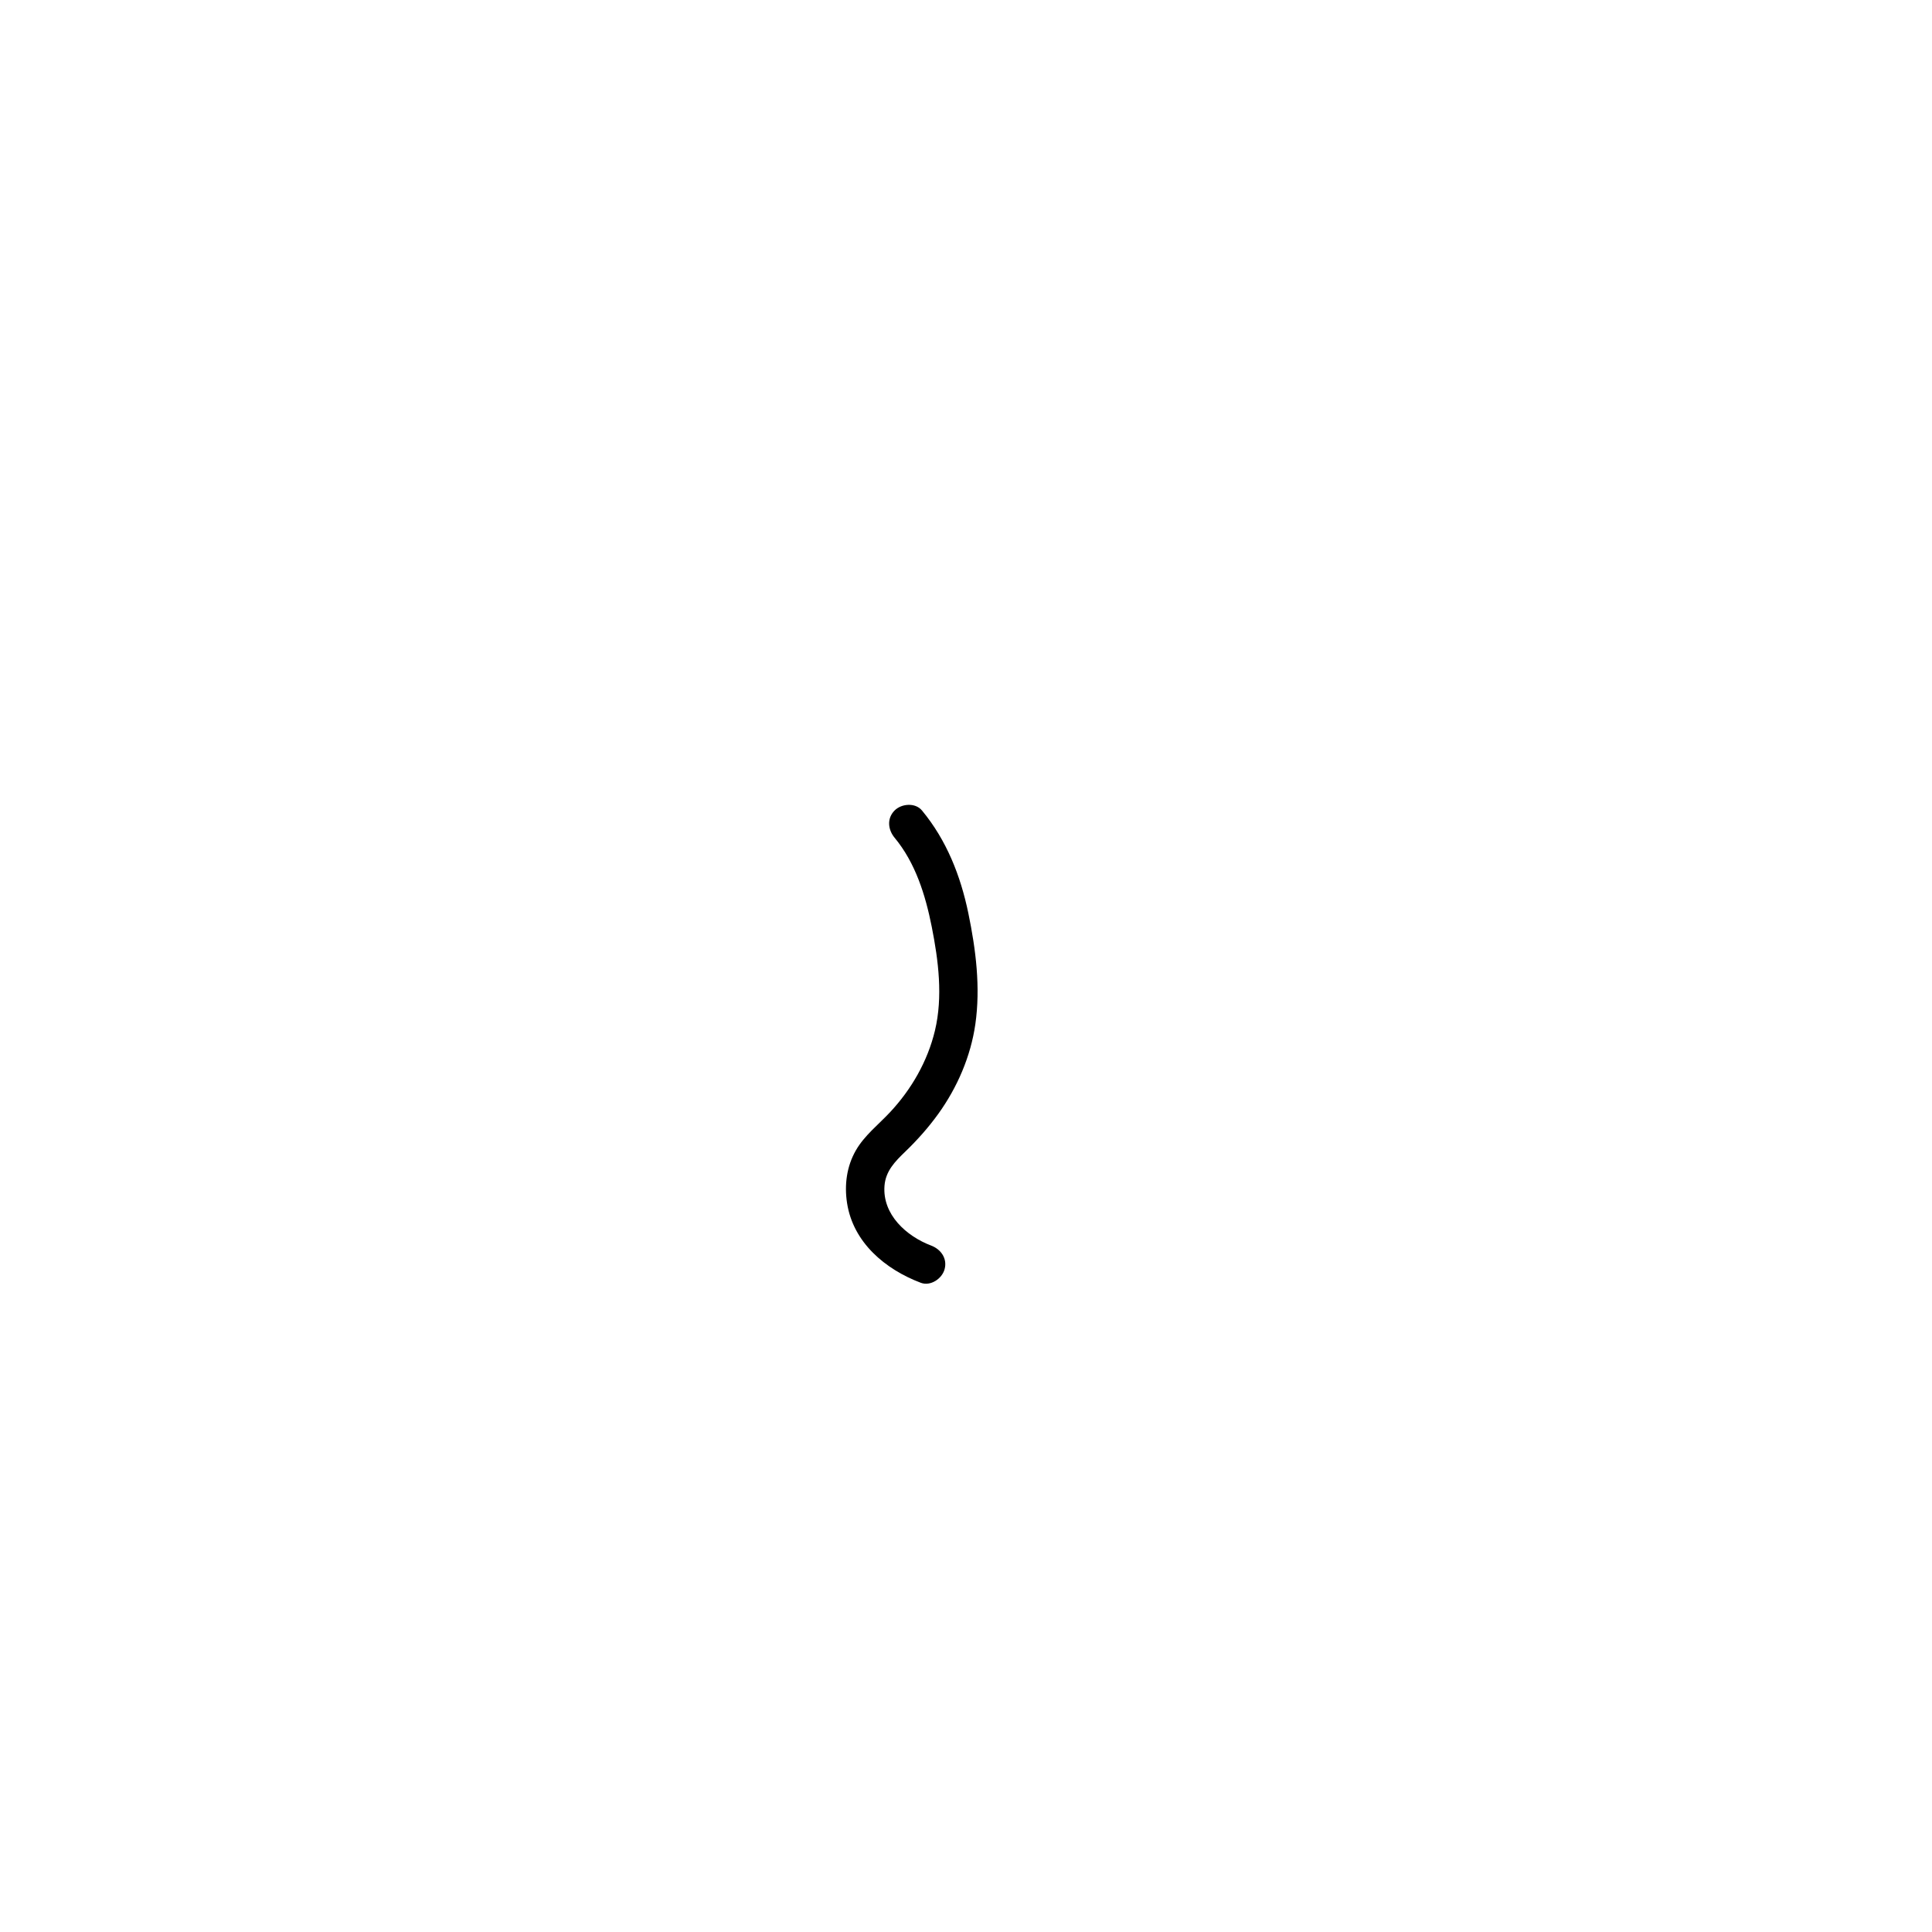
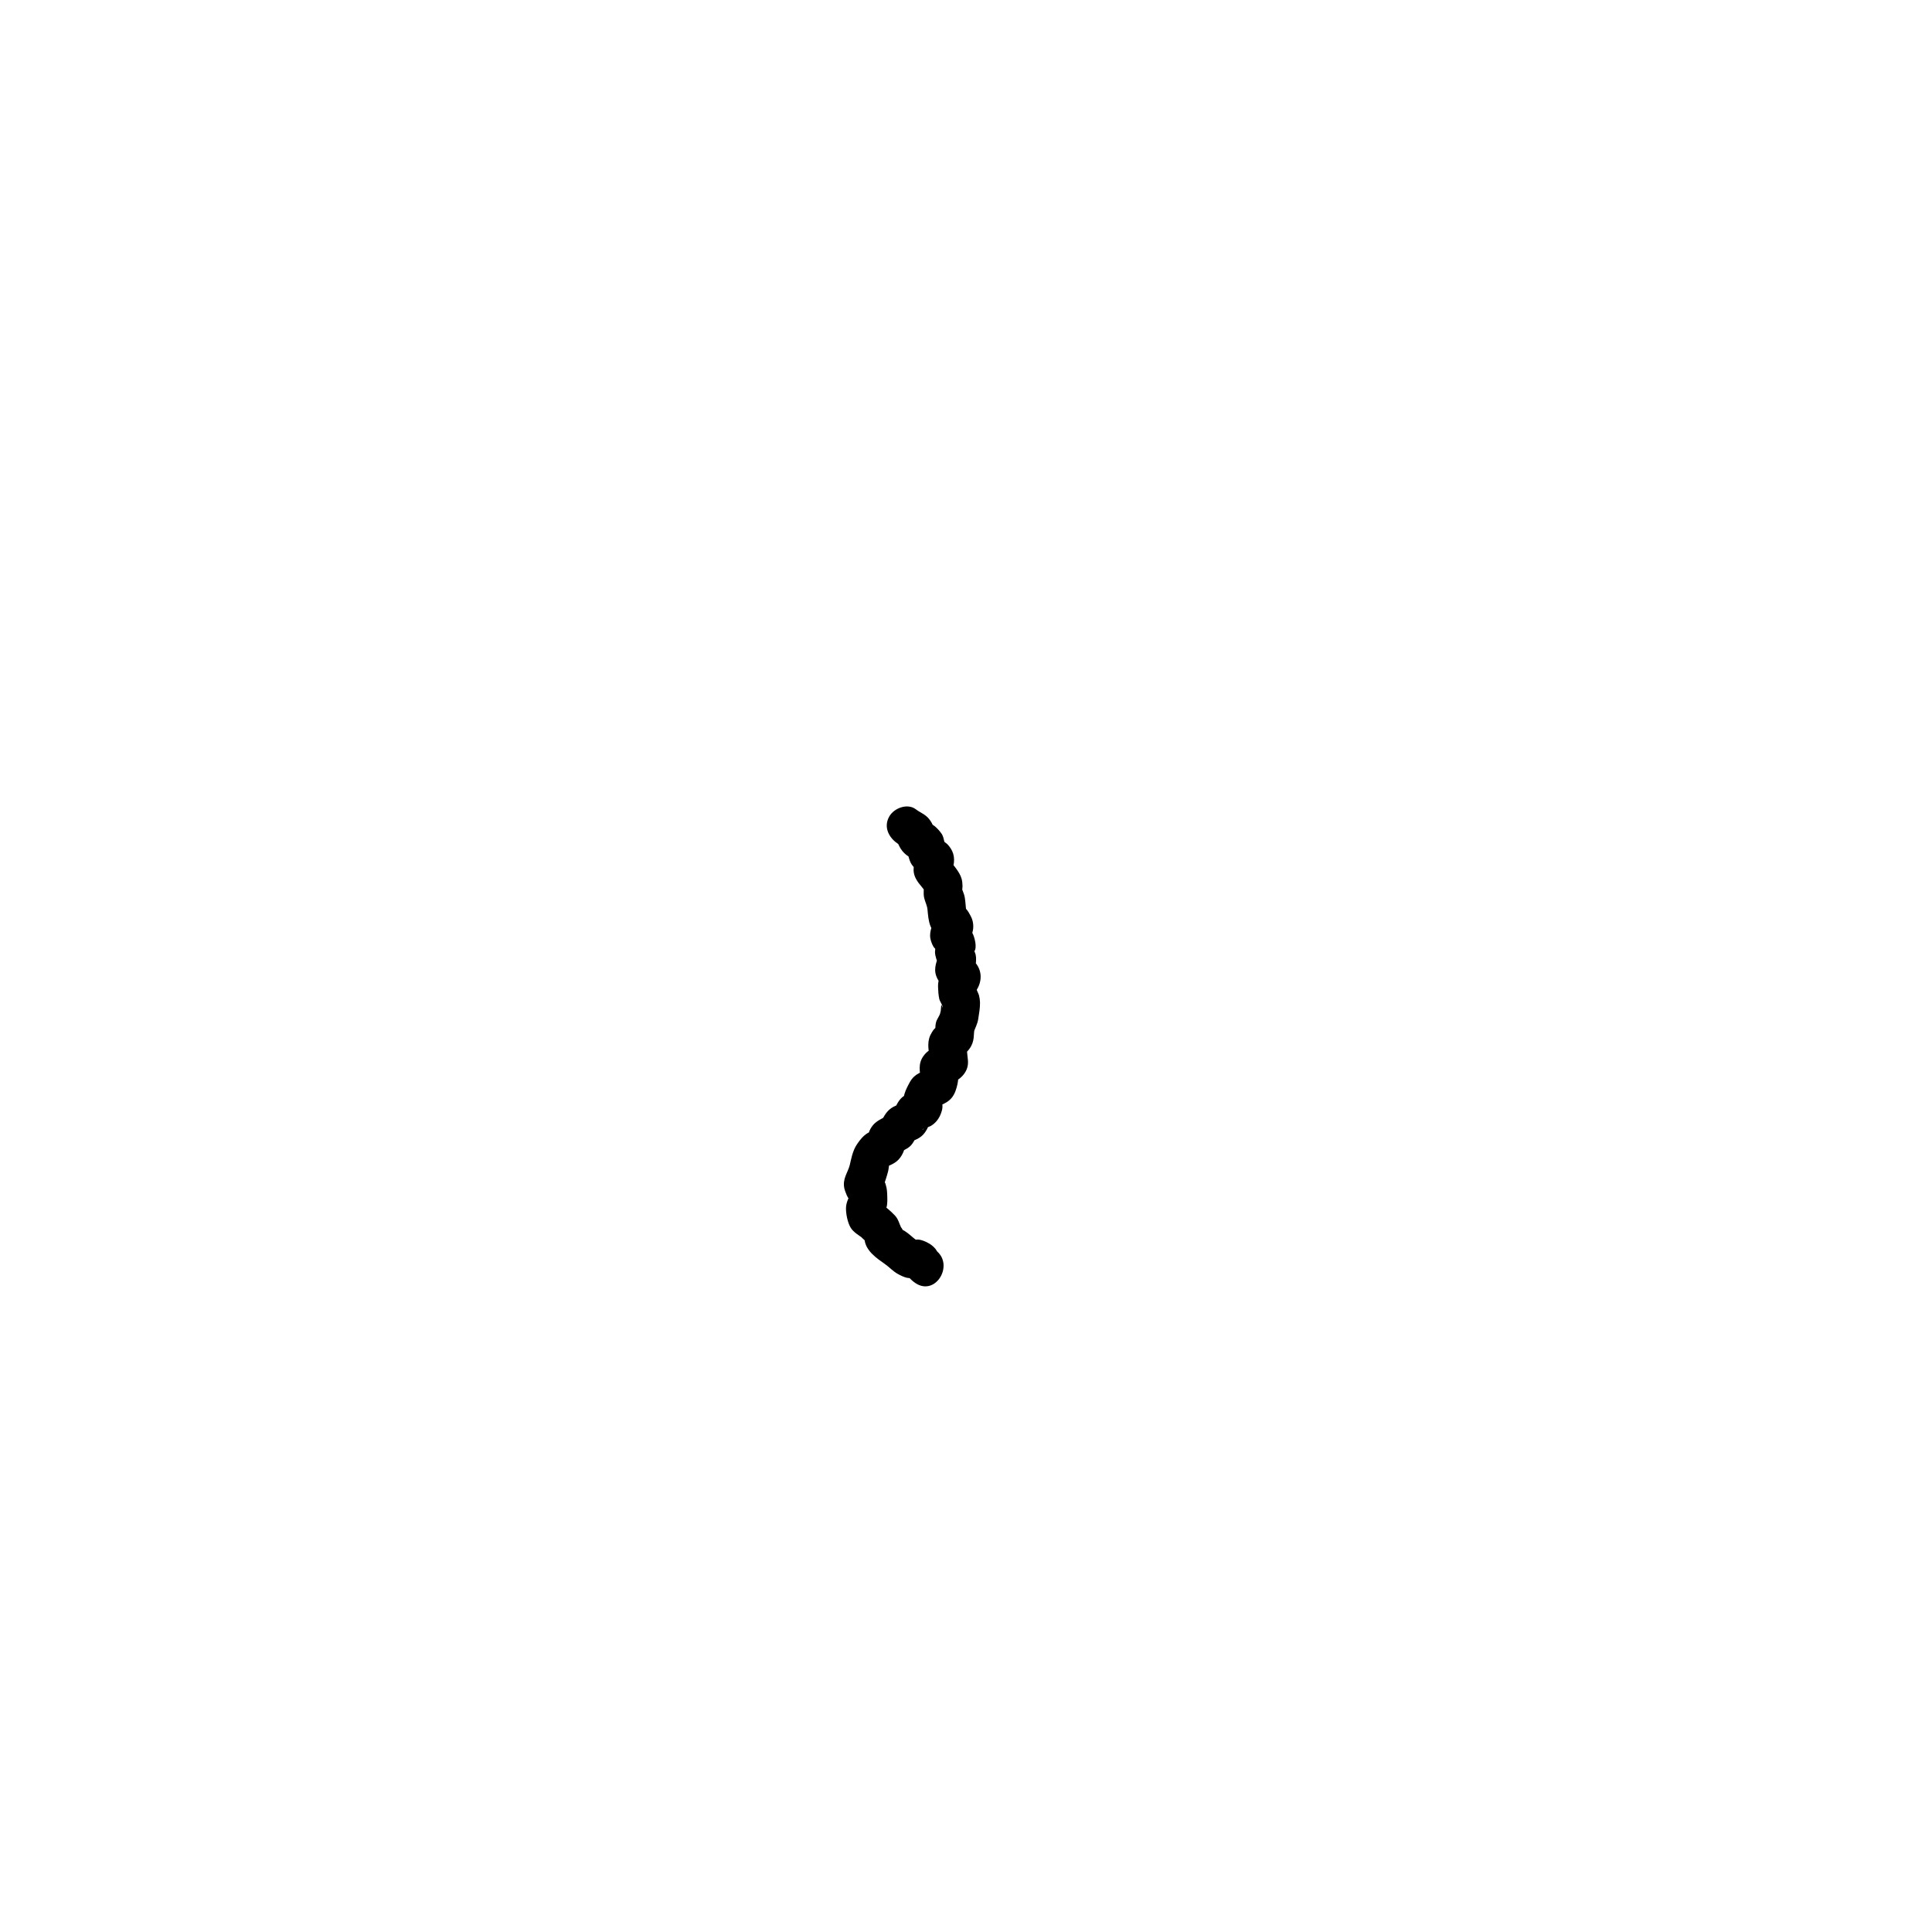
<svg xmlns="http://www.w3.org/2000/svg" id="_レイヤー_2" data-name="レイヤー 2" viewBox="0 0 1000 1000">
-   <path d="M463.06,433.63c10.8,13.03,15.95,29.69,19.2,46.02,3.47,17.47,5.86,36.26,1.66,53.8-3.8,15.86-12.14,30.36-23.24,42.24-6.01,6.43-13.22,11.99-17.68,19.73-4.78,8.3-6.02,17.95-4.56,27.31,3.17,20.42,19.77,34.29,38.17,41.24,5.05,1.91,10.96-2.12,12.3-6.98,1.54-5.62-1.91-10.38-6.98-12.3-12.79-4.83-25.24-16.04-24.12-30.88.58-7.7,5.48-12.64,10.76-17.73,6.25-6.03,11.95-12.43,17.04-19.48,9.86-13.67,16.83-29.79,19.23-46.51,2.73-19.07.26-38.62-3.62-57.37-4.01-19.42-11.28-37.86-24.02-53.23-3.45-4.16-10.57-3.57-14.14,0-4.12,4.12-3.46,9.97,0,14.14h0Z" />
+   <path d="M463.99,436.13c.42.43.92.75,1.48.95,1.45.77,1.07-.02-1.14-2.38-.31.79,1.42,3.81,1.84,4.52.98,1.64,2.64,3.25,4.27,4.22.38.23,2.69,1.72,1.46.48l-2.57-4.41c.46,1.39,1.01,5.78,2.65,8.07,1,1.4,1.92,2.27,3.42,3.27.46.31,2.3,2.01,1.31.81l-2.57-4.41.11.77v-5.32c-1.01,4.37-2.48,7.87-.09,12.28,1.74,3.2,3.68,4.32,5.32,7.56l-1.37-5.05c.27,2.5-.36,4.84.27,7.38.55,2.23,1.5,3.78,1.7,6.02.26,2.75.48,5.72,1.46,8.28.58,1.51,1.39,2.86,2.49,4.05.33.36,1.94,2.49,1.24,1.07-.34-2.57-.67-5.14-1.01-7.71.64-1.07.57-1.04-.22.1-.45.52-.83,1.09-1.14,1.71-.94,1.71-1.48,3.88-1.48,5.82s.76,4.14,1.79,5.89c-.06-.1,3.67,4.53,2.98,3.14l-1.37-5.05c-.08-.79-.22-.53-.43.76-.22,1.25-.37,2.51-.44,3.77.07,2.52,1.09,4.53,1.74,6.88v-5.32c-.55,3.2-2.69,6.64-1.04,11.04.63,1.67,1.46,2.98,2.76,4.26.73.71,1.53,1.34,2.39,1.9,1.5,1.14,1.26.84-.72-.89-.34-2.57-.67-5.14-1.01-7.71.4-1.75-1.36,2.06-1.51,2.42-.75,1.78-1.08,3.5-1.03,5.46s.21,4.35.64,6.28c.32,1.46,1.89,3.29,1.77,4.6-.56-1.65-.83-1.86-.81-.63-.07.73-.13,1.47-.2,2.2-.08.52-.62,2.31-.33,1.45-.51,1.5-1.7,2.89-2.11,4.5-.61,2.42-.24,4.82-.43,7.26l1.37-5.05c2.03-1.95,1.82-1.89-.65.16-.98.73-1.78,1.64-2.39,2.73-1.27,1.99-1.87,4.04-1.9,6.42-.04,3.3.86,6.48.58,9.14.98-2.36,1.95-4.71,2.93-7.07,2.72-1.33,3.18-1.68,1.38-1.07-1.13.36-2.24.79-3.31,1.32-1.65.88-2.91,1.98-4,3.46-3.03,4.12-2.03,8.31-1.23,12.96v-5.32c-.31,1.8-.92,3.63-1.56,5.34l2.57-4.41-.57.54,4.41-2.57c-4.31,1.77-8.22,2.53-10.71,7.03-1.05,1.89-2.23,4.11-2.82,6.18-.33,1.17-.47,2.45-.5,3.66-.01.61-.34,2.42.14,1.07l2.57-4.41-.72.59,4.41-2.57c-2.51,1.02-5.06,1.65-7.16,3.47-2.33,2.02-3.43,5.32-4.48,7.09l3.59-3.59c1.18-.84-.84.23-1.39.42-1.55.53-2.92,1.25-4.17,2.3-2.33,1.96-3.17,4.43-4.9,6.78l3.59-3.59c-1.95,1.31-5.27,2.51-7.23,4.89-1.09,1.33-1.77,2.52-2.32,4.23-.12.36-1.13,3.04-.34,1.71l3.59-3.59c-.83.6-2.16.83-3.78,1.83-2.27,1.39-3.82,3.37-5.32,5.52-2.54,3.66-3.17,8.06-3.93,11.09-.97,3.86-3.93,7.09-2.74,12.18.26,1.1,1.85,5.8,3.36,6.14-1.03-3.57-1.42-4.13-1.17-1.7.2.77.21,1.53.05,2.3l1.37-5.05c-1.28,2.81-2.79,5.29-2.8,8.49-.01,2.99.84,7.29,2.38,9.91,1.39,2.38,4.6,4.24,5.82,5.12-.83-.6,1.14,1.17,1.31,1.32,2.35,2.01,2.66,2.13.93.35-1.13-1.61-1.39-1.65-.77-.11.84,5.6,6.46,9.38,10.5,12.21,2.29,1.61,4.1,3.72,6.64,5.11,1.51.83,3.04,1.59,4.72,2l2.66.36c1.89.13,1.61-.07-.84-.59l-3.59-3.59c1.95,2.54,3.43,4.7,6.14,6.53,10.69,7.23,20.71-10.09,10.09-17.27.81.55,2.04,2.39,1.04.65-.84-1.46-2.19-2.68-3.59-3.59-1.49-.97-5.44-2.87-7.45-2.14-.86-.04-.8.02.16.18.97.31,1.01.24.13-.2.1.19-1.58-1.17-1.45-1.07-2.06-1.74-3.76-3.33-6.26-4.45,1.26.57.97,1.53.57-.04-.04-.15-.93-1.43-.49-.54-1.14-2.33-1.49-4.54-3.35-6.52-1.5-1.59-2.26-2.19-3.5-3.29-.89-.78-1.81-1.52-2.81-2.15-.53-.34-1.75-1.45-.9-.43l2.57,4.41c-.35-.96-.58-1.94-.71-2.96-.72,3.61-.68,4.39.12,2.35,1.41-2.33,1.38-4.79,1.31-7.35-.06-2.12-.09-4.24-.75-6.28-.3-1.22-.85-2.31-1.64-3.26-1.89-2.64-2.07-2.71-.52-.21v5.32c-.37,1.24,2.08-4.56,1.53-3.09.46-1.25.83-2.5,1.21-3.77s.72-2.41.89-3.77c.16-.84.23-1.69.2-2.54-.36,1.59-.24,1.83.36.7,1.07-1.45.48-1.07-1.78,1.14l2.39-1.01c1.42-.71,2.62-1.38,3.81-2.57,1.4-1.4,2.48-3.41,3.08-5.26.13-.41,1.18-2.96.36-1.69l-3.59,3.59c1.61-1.06,4.66-2.1,6.44-3.88s2.52-4.02,3.89-6l-3.59,3.59c-1.28.85,1-.26,1.41-.4,1.55-.54,2.9-1.26,4.15-2.32,2.37-2.01,3.44-5.22,4.48-7.09l-3.59,3.59c-1.02.13-.89.04.4-.27,1.13-.45,2.25-.92,3.36-1.4,2.19-1.28,3.75-3.11,4.81-5.37.83-1.78,1.47-3.86,1.18-5.84-.04-1.76-.19-1.58-.46.55.87-1.27.98-1.67.31-1.2l-4.41,2.57c5.08-2.02,9.24-3.07,11.35-8.76,1.81-4.87,1.81-8.87.87-13.96v5.32l.13-.93-2.57,4.41c-.52.58-3.64,1.62-1.33,1.09,1.21-.28,2.59-.9,3.66-1.51,2.47-1.43,4.62-3.9,5.39-6.69s.05-5.06-.12-7.79c-.01-.23-.07-4.64-.07-4.59l-1.37,5.05c-2.08,3.34.03.55,1.1-.5.96-.94,1.79-2,2.43-3.18.98-1.81,1.35-3.75,1.42-5.8.05-1.58.46-3.13-.25-.91.85-2.67,2.1-4.59,2.52-7.43s.97-5.73.9-8.52c-.03-1.19-.24-2.6-.56-3.76-.39-1-.81-1.98-1.27-2.94-.45-1.01-.36-.73.27.83l-.15-1.45-.68,1.81c.75-1.03,1.25-1.83,1.75-3.01,1.38-3.32,1.35-6.95-.46-10.14-.65-1.15-1.47-2.16-2.43-3.05l-2.02-1.56c-1.49-1.14-1.25-.84.7.89.34,2.57.67,5.14,1.01,7.71.21-1.13,1.55-3.86,1.72-5.86.15-1.76.21-3.74-.57-5.4l-.58-1.39c-.13,1.81-.06,2.16.21,1.06,1.78-1.92.17-7.67-.76-9.39-.55-1.02-1.18-2.01-1.98-2.86-.18-.19-2.04-2.31-1.43-1.12.34,2.57.67,5.14,1.01,7.71-.15.95-.51.84.25-.1s1.2-1.8,1.63-2.91c1.09-2.81,1.16-5.64.11-8.48-.31-.83-2.76-5.84-4.11-5.55,1.02-.21,1.62,5.08,1.02-.14-.12-1.05-.17-2.1-.29-3.15-.14-1.2-.28-2.37-.63-3.52-.14-.48-1.39-4.03-1.19-2.53.22,1.63.38-1.86.38-1.88,0-1.18-.17-2.67-.48-3.79-1.03-3.74-4.74-7.47-6.33-9.94l1.37,5.05c.23,2.15.53-1.01.74-1.92.45-1.98.46-4.13-.11-6.08s-1.77-3.73-3.16-5.12c.2.2-4.54-3.68-3.37-2.36l2.57,4.41c-.3-1.04-.71-5.08-1.87-7.06-.64-1.1-4.45-5.78-6.15-5.15.83-.31,2.47,4.83,1.8,1.63-.32-1.51-1.35-3.17-2.32-4.39-1.94-2.45-4.49-3.22-6.85-5.02-4.3-3.27-11.19-.67-13.68,3.59-3.01,5.14-.72,10.4,3.59,13.68h0Z" />
</svg>
